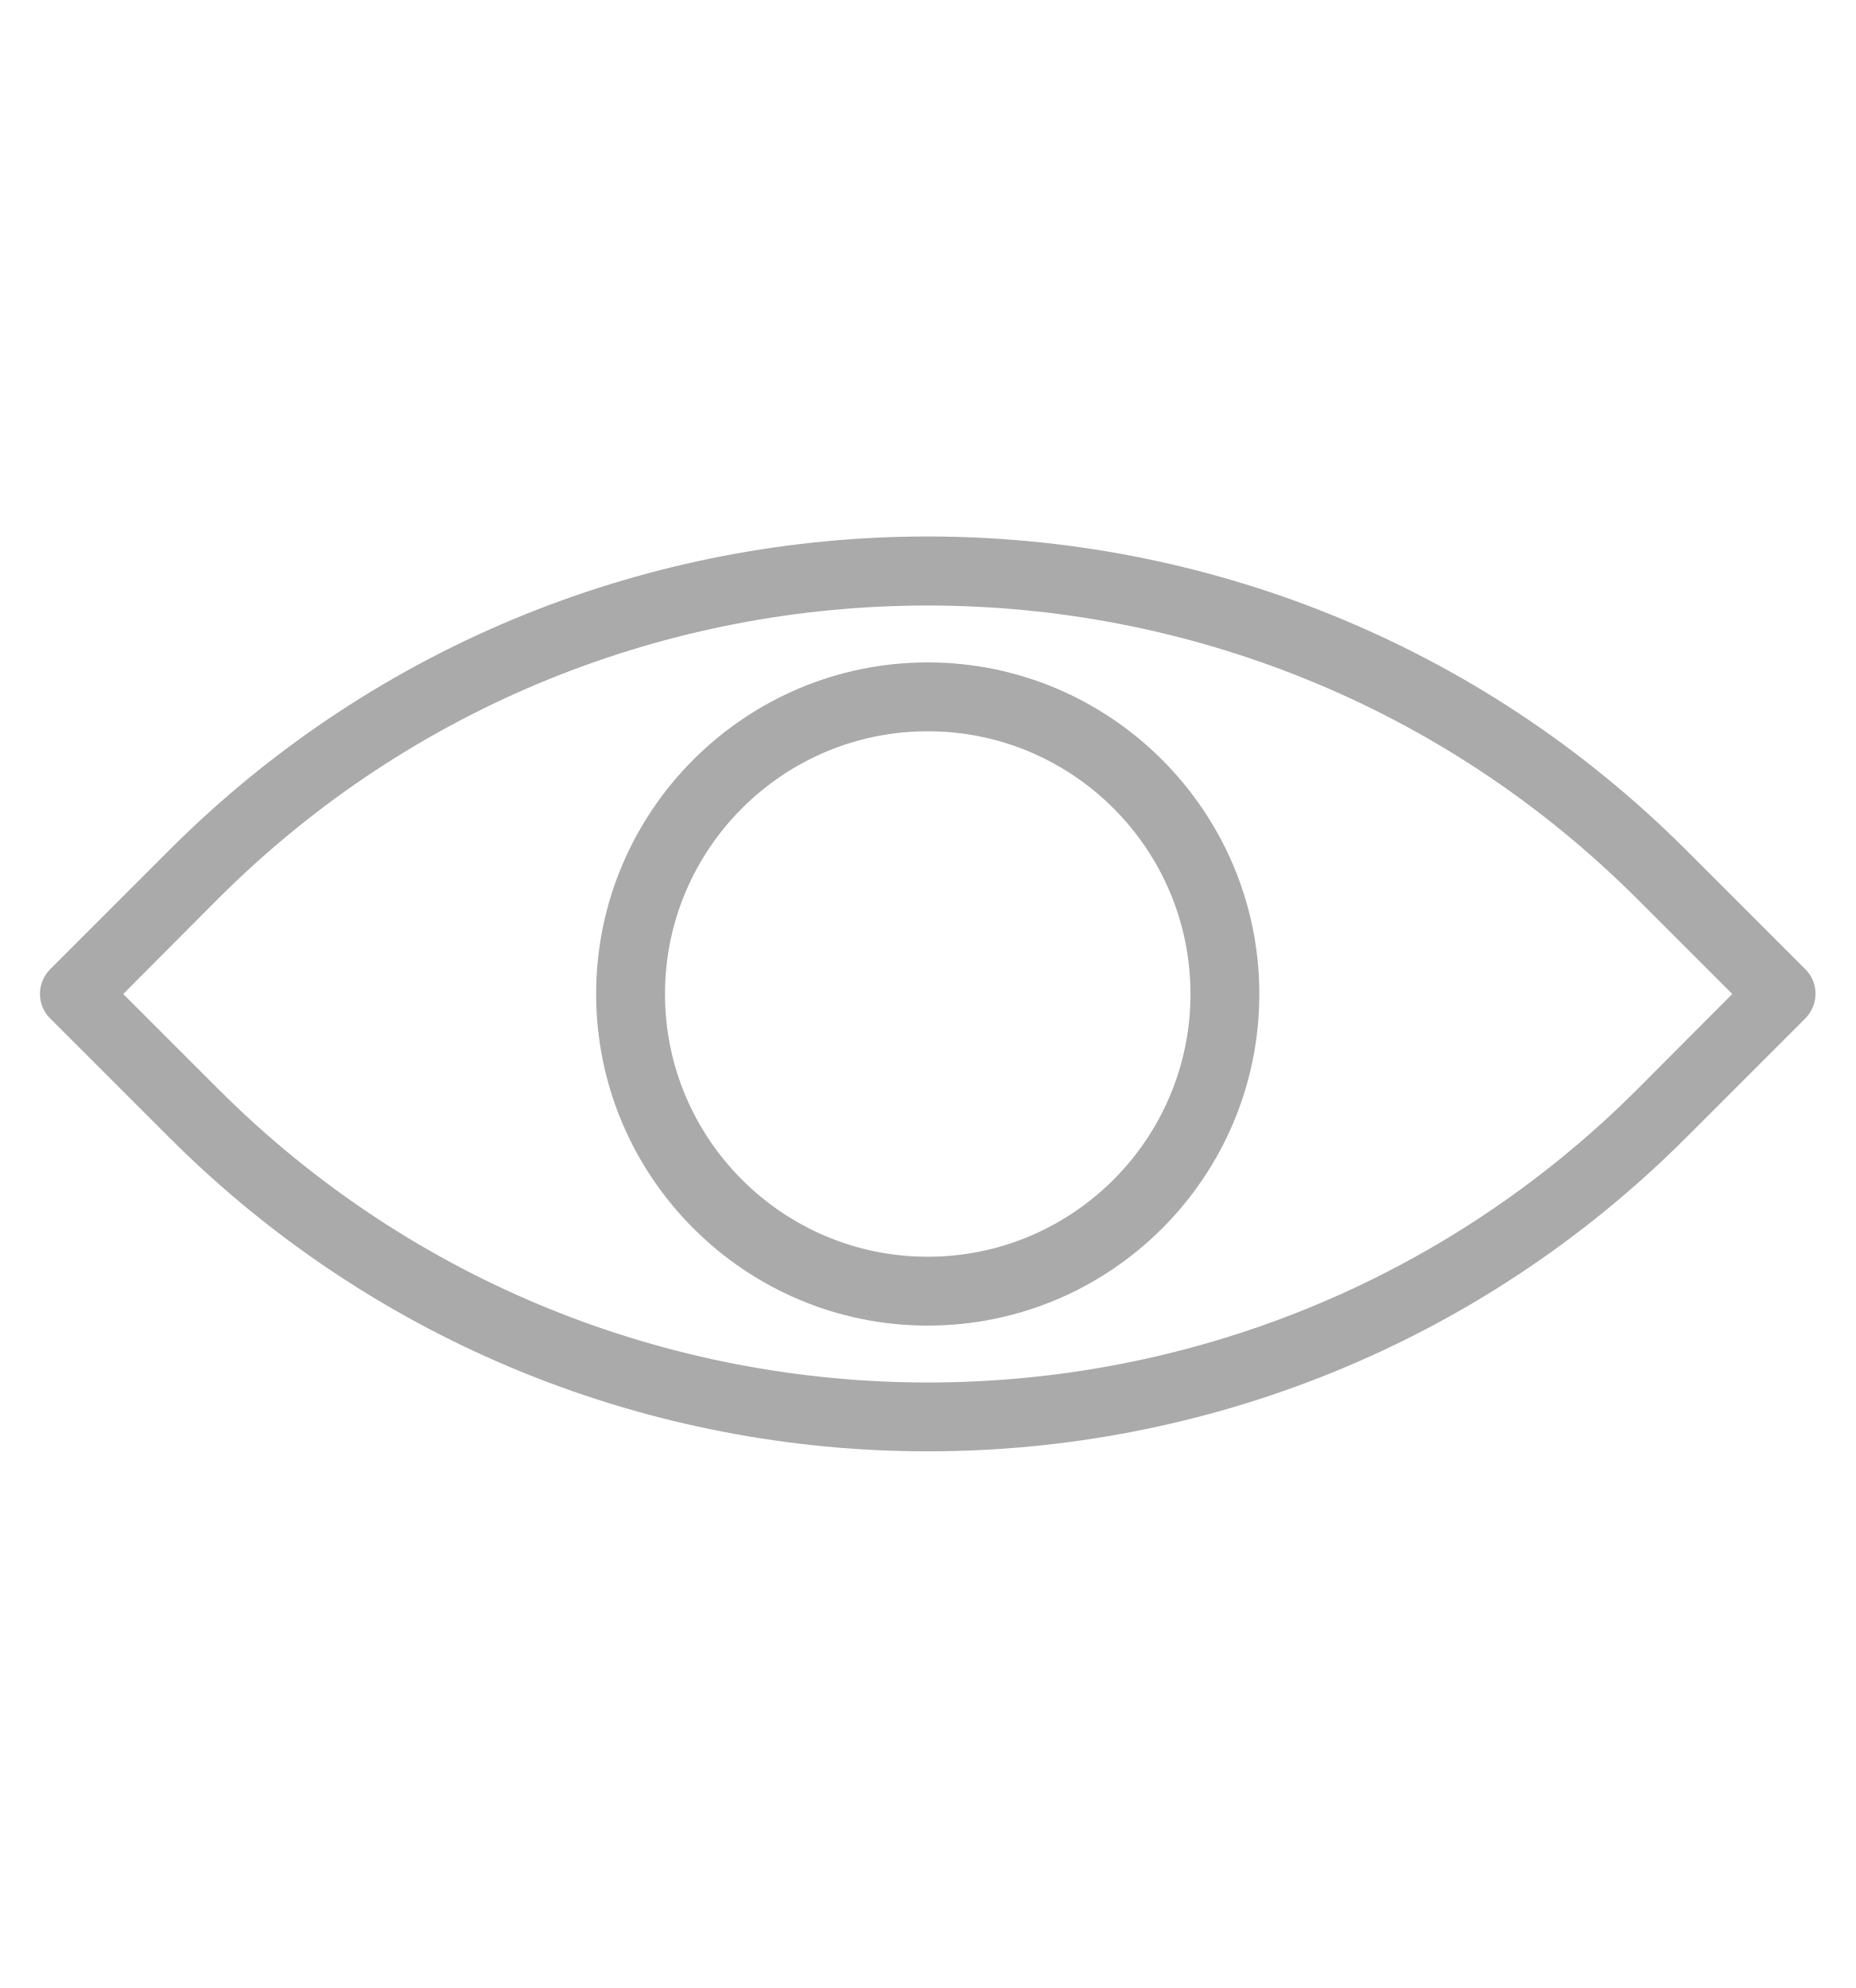
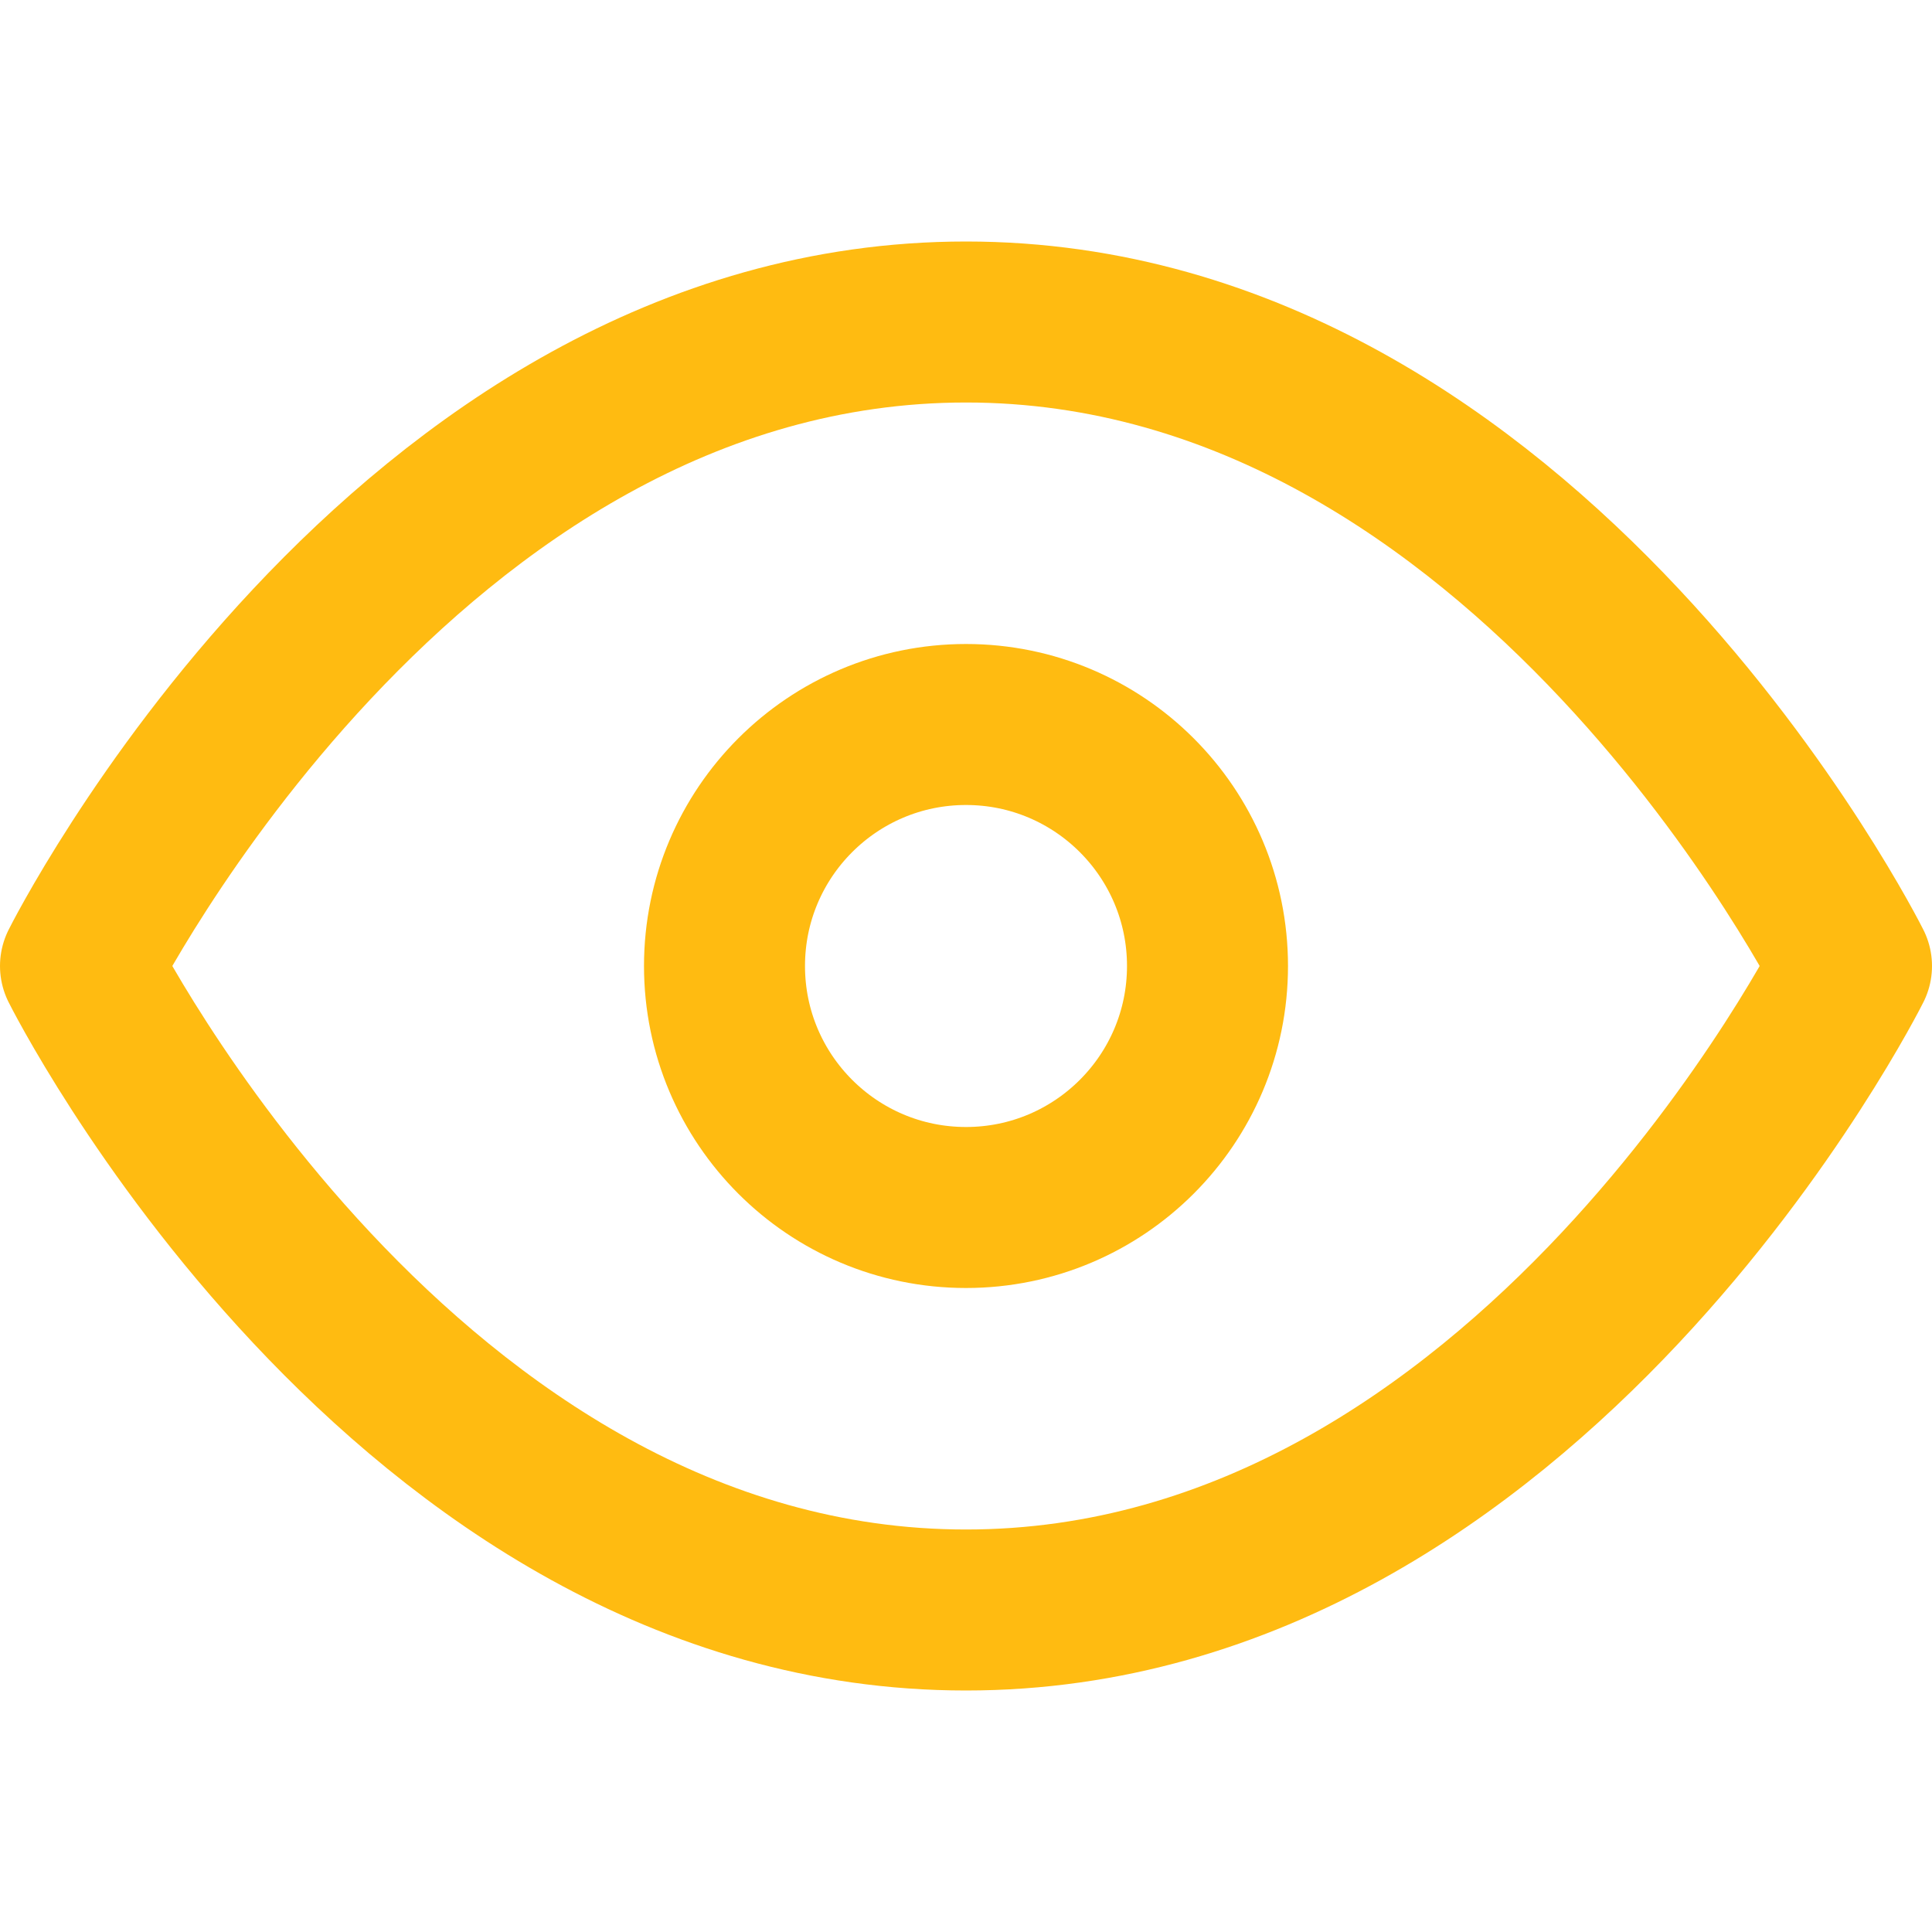
- <svg xmlns="http://www.w3.org/2000/svg" width="28" height="30" version="1.1" viewBox="0 0 512 512" enable-background="new 0 0 512 512">
-   <g>
-     <g fill="#aaa">
-       <path d="m34,256l26.2,26.2c108,108 283.7,108 391.7,0l26.1-26.2-26.2-26.2c-108-108-283.7-108-391.7,0l-26.1,26.2zm222,126.2c-75.8,0-151.6-28.9-209.3-86.6l-32.9-32.9c-3.7-3.7-3.7-9.7 0-13.5l32.9-32.9c115.4-115.4 303.2-115.4 418.6,0l32.9,32.9c3.7,3.7 3.7,9.7 0,13.5l-32.9,32.9c-57.7,57.7-133.5,86.6-209.3,86.6z" />
-       <path d="m256,183.5c-40,0-72.5,32.5-72.5,72.5s32.5,72.5 72.5,72.5c40,0 72.5-32.5 72.5-72.5s-32.5-72.5-72.5-72.5zm0,164c-50.5,0-91.5-41.1-91.5-91.5 0-50.5 41.1-91.5 91.5-91.5s91.5,41.1 91.5,91.5c0,50.5-41,91.5-91.5,91.5z" />
-     </g>
-   </g>
+ <svg xmlns="http://www.w3.org/2000/svg" widht="28px" height="28px" viewBox="0 0 24 24" fill="none" stroke="#fb1" stroke-width="2" stroke-linecap="round" stroke-linejoin="round" class="feather feather-eye">
+   <path d="M1 12s4-8 11-8 11 8 11 8-4 8-11 8-11-8-11-8z" />
+   <circle cx="12" cy="12" r="3" />
</svg>
